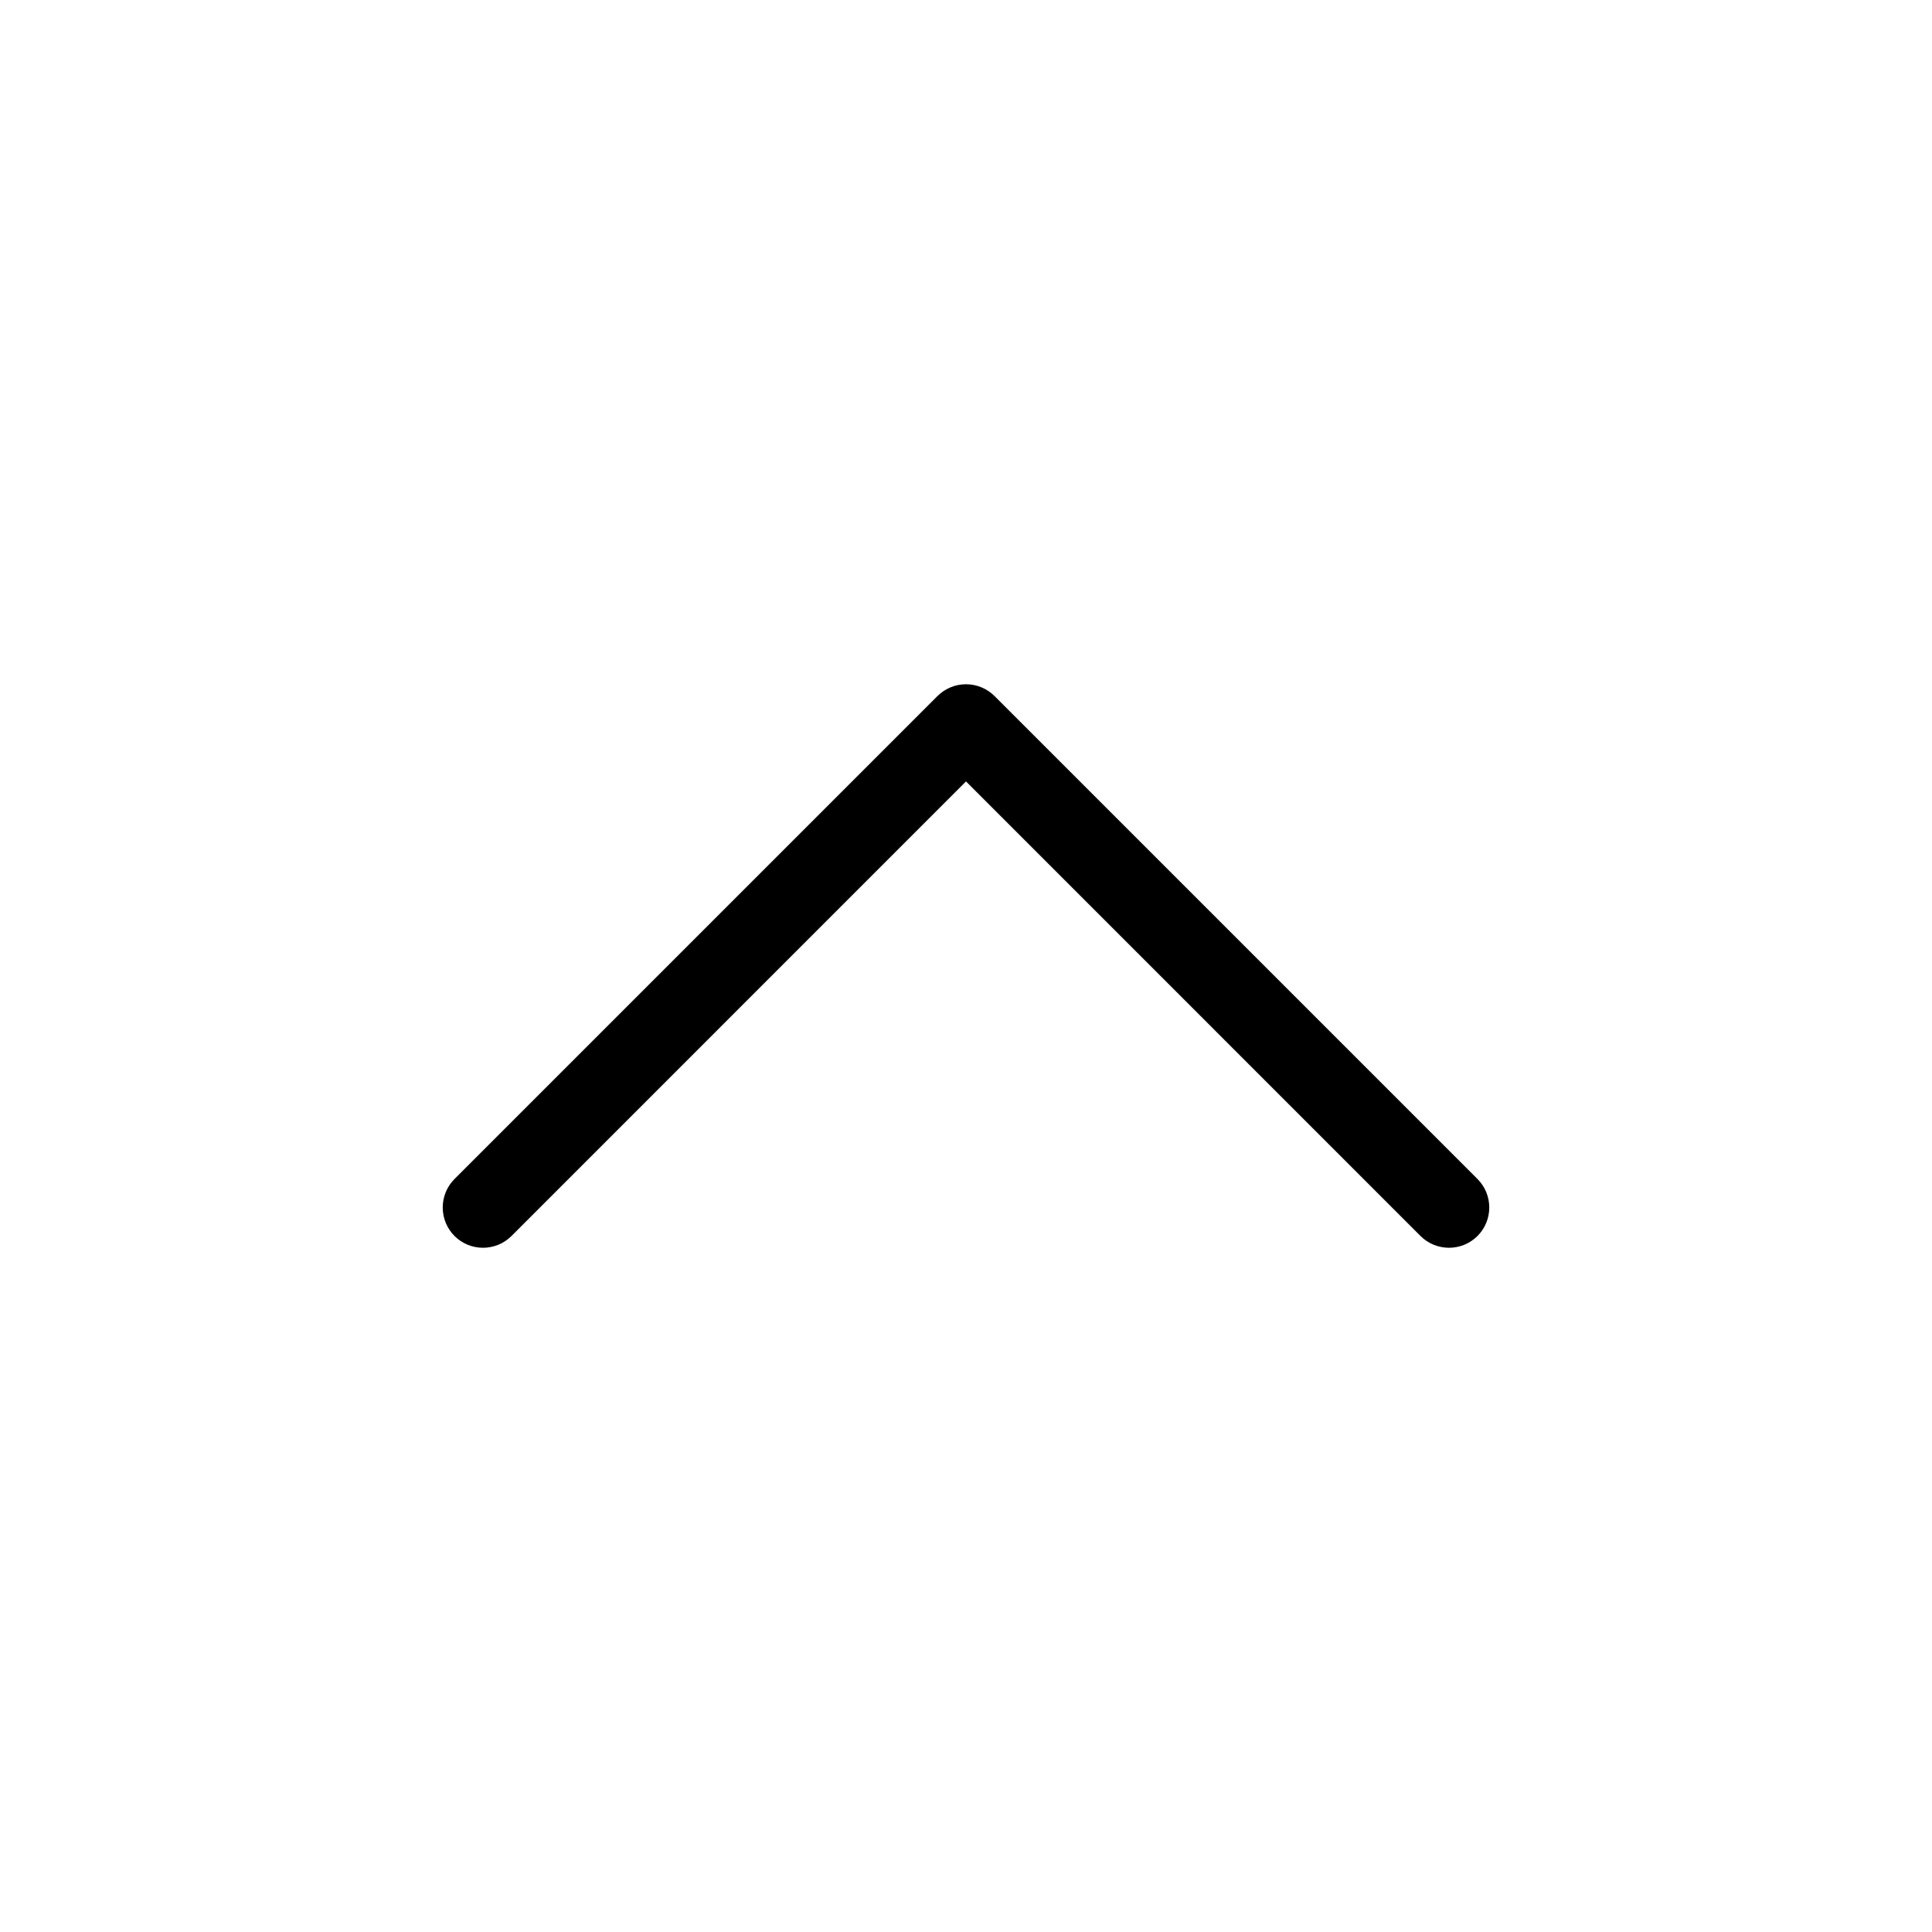
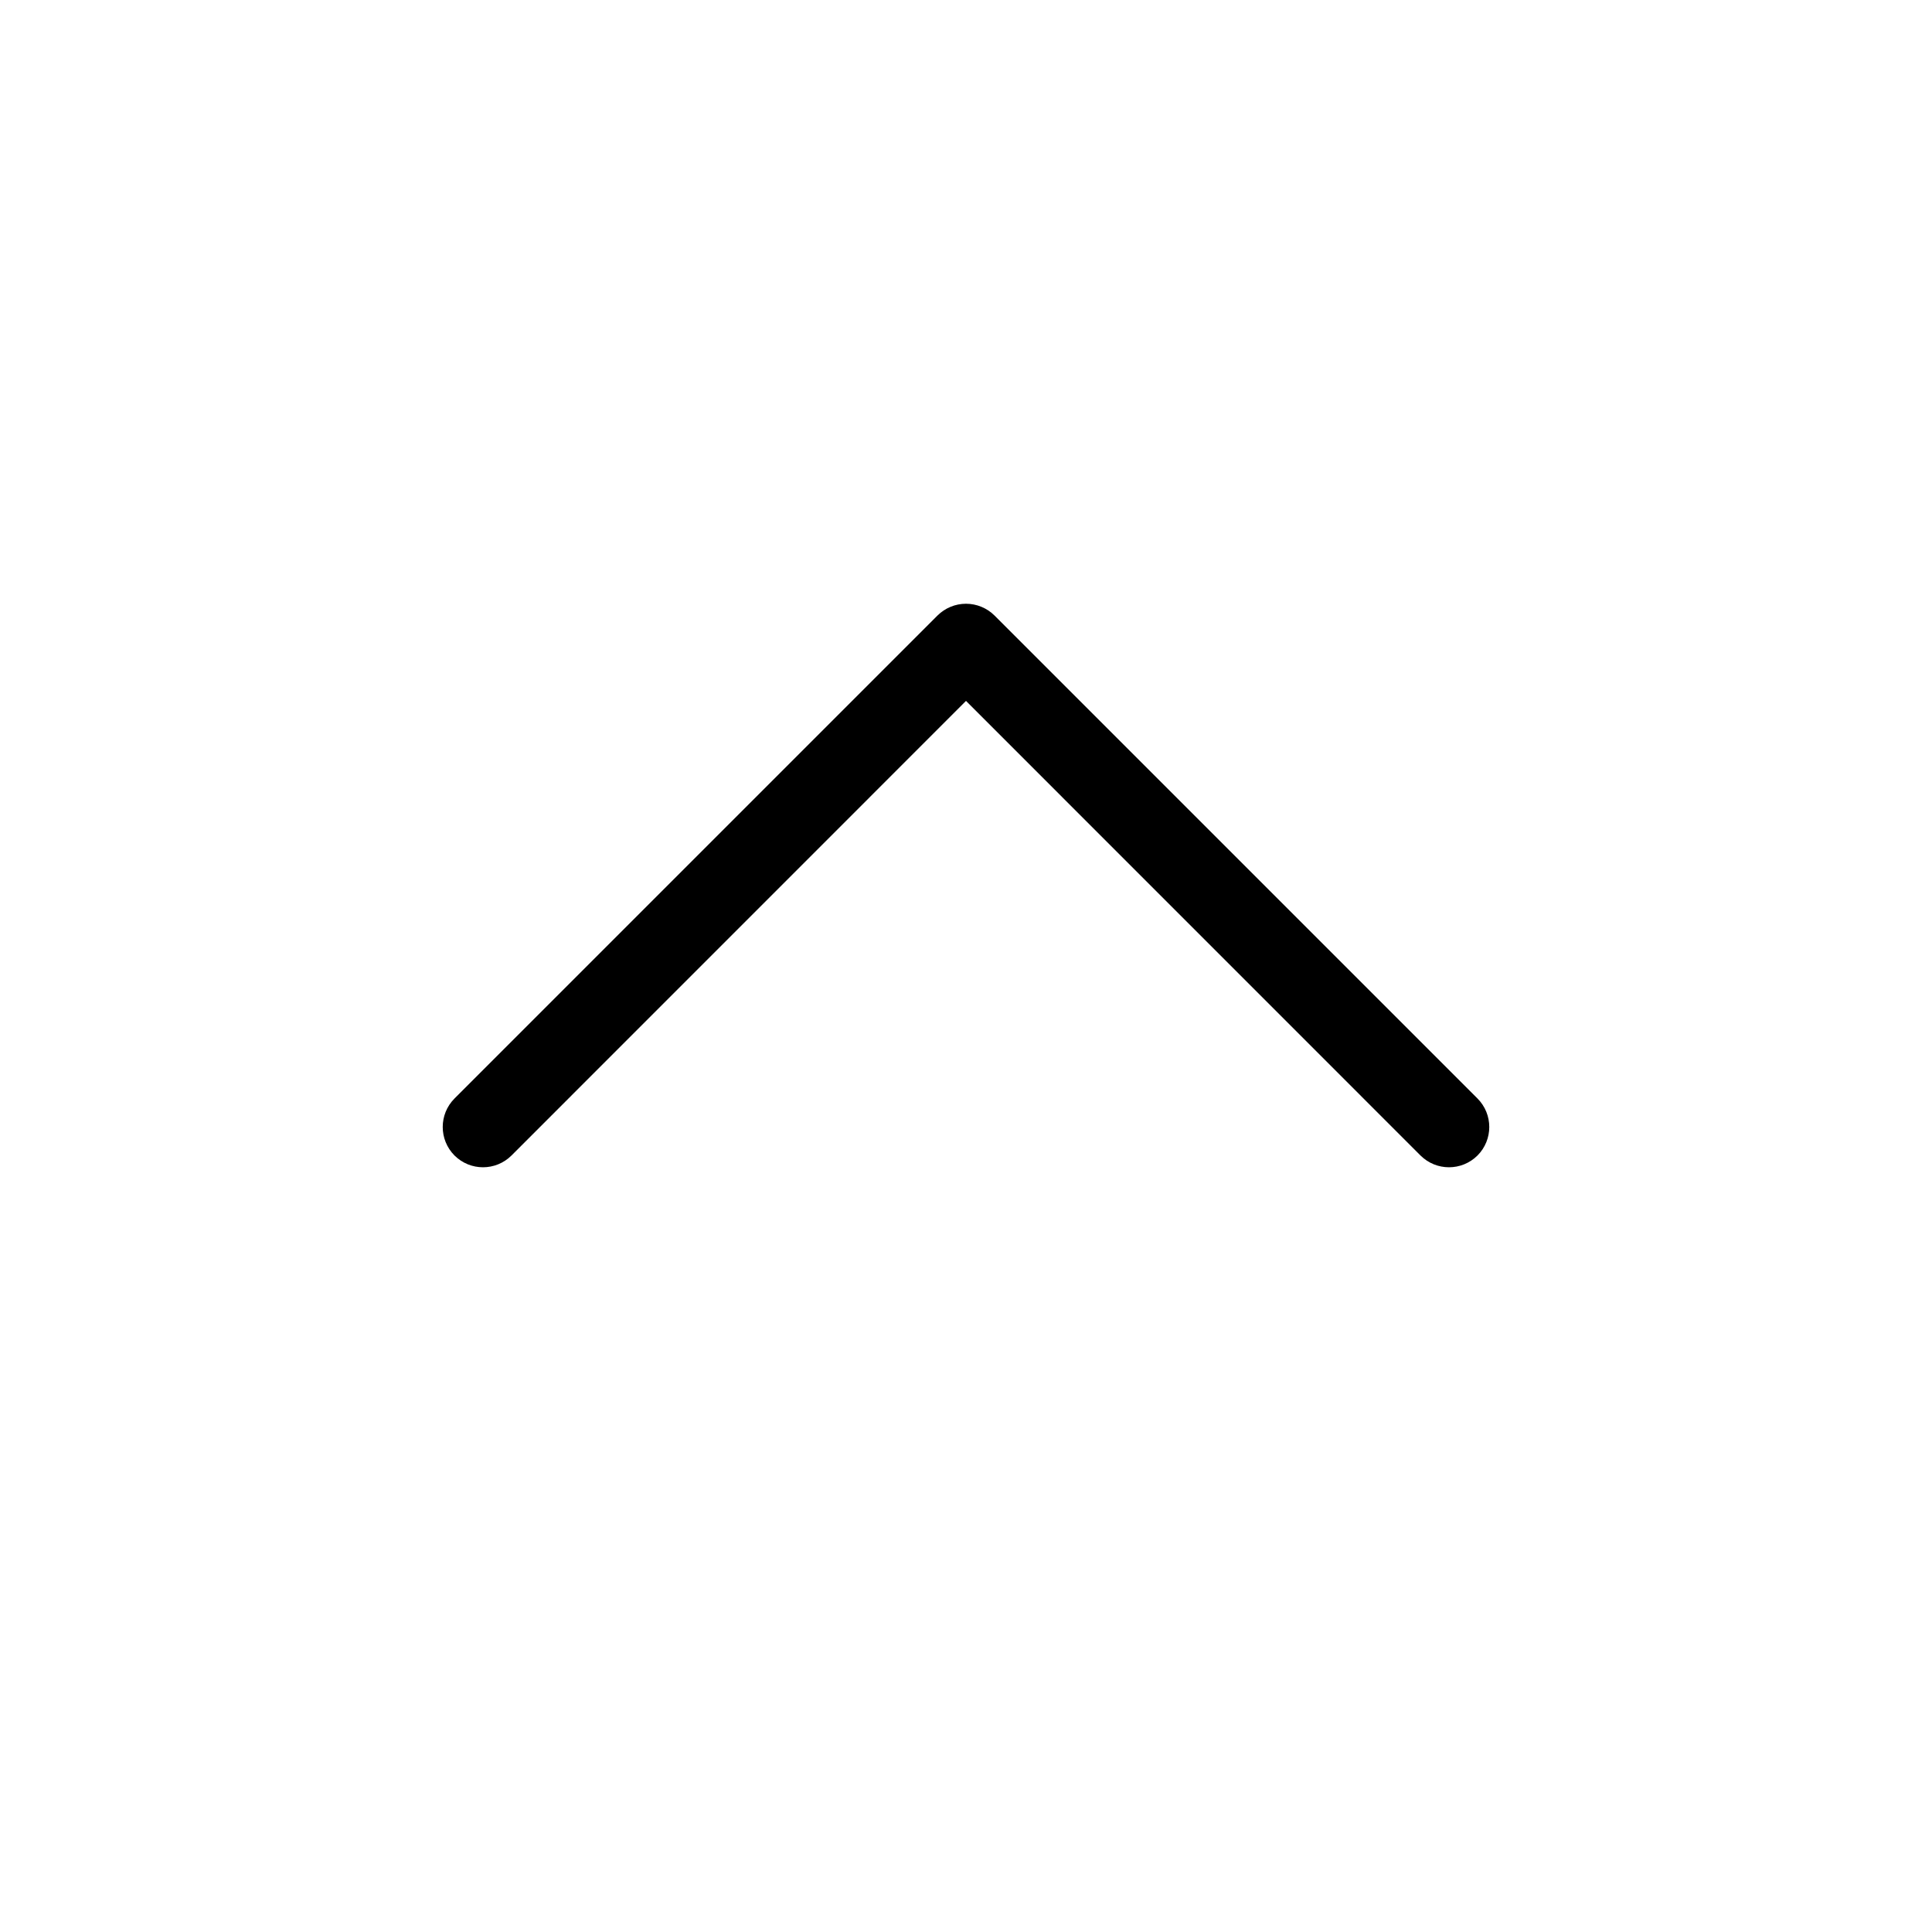
<svg xmlns="http://www.w3.org/2000/svg" width="24" height="24" viewBox="0 0 24 24" fill="none">
-   <path fill-rule="evenodd" clip-rule="evenodd" d="M5.646 15.354C5.451 15.158 5.451 14.842 5.646 14.646L11.646 8.646C11.74 8.553 11.867 8.5 12 8.5C12.133 8.5 12.26 8.553 12.354 8.646L18.354 14.646C18.549 14.842 18.549 15.158 18.354 15.354C18.158 15.549 17.842 15.549 17.646 15.354L12 9.707L6.354 15.354C6.158 15.549 5.842 15.549 5.646 15.354Z" fill="currentColor" />
+   <path fill-rule="evenodd" clip-rule="evenodd" d="M5.646 14.354C5.451 14.158 5.451 13.842 5.646 13.646L11.646 7.646C11.74 7.553 11.867 7.5 12 7.5C12.133 7.5 12.26 7.553 12.354 7.646L18.354 13.646C18.549 13.842 18.549 14.158 18.354 14.354C18.158 14.549 17.842 14.549 17.646 14.354L12 8.707L6.354 14.354C6.158 14.549 5.842 14.549 5.646 14.354Z" fill="currentColor" />
</svg>
